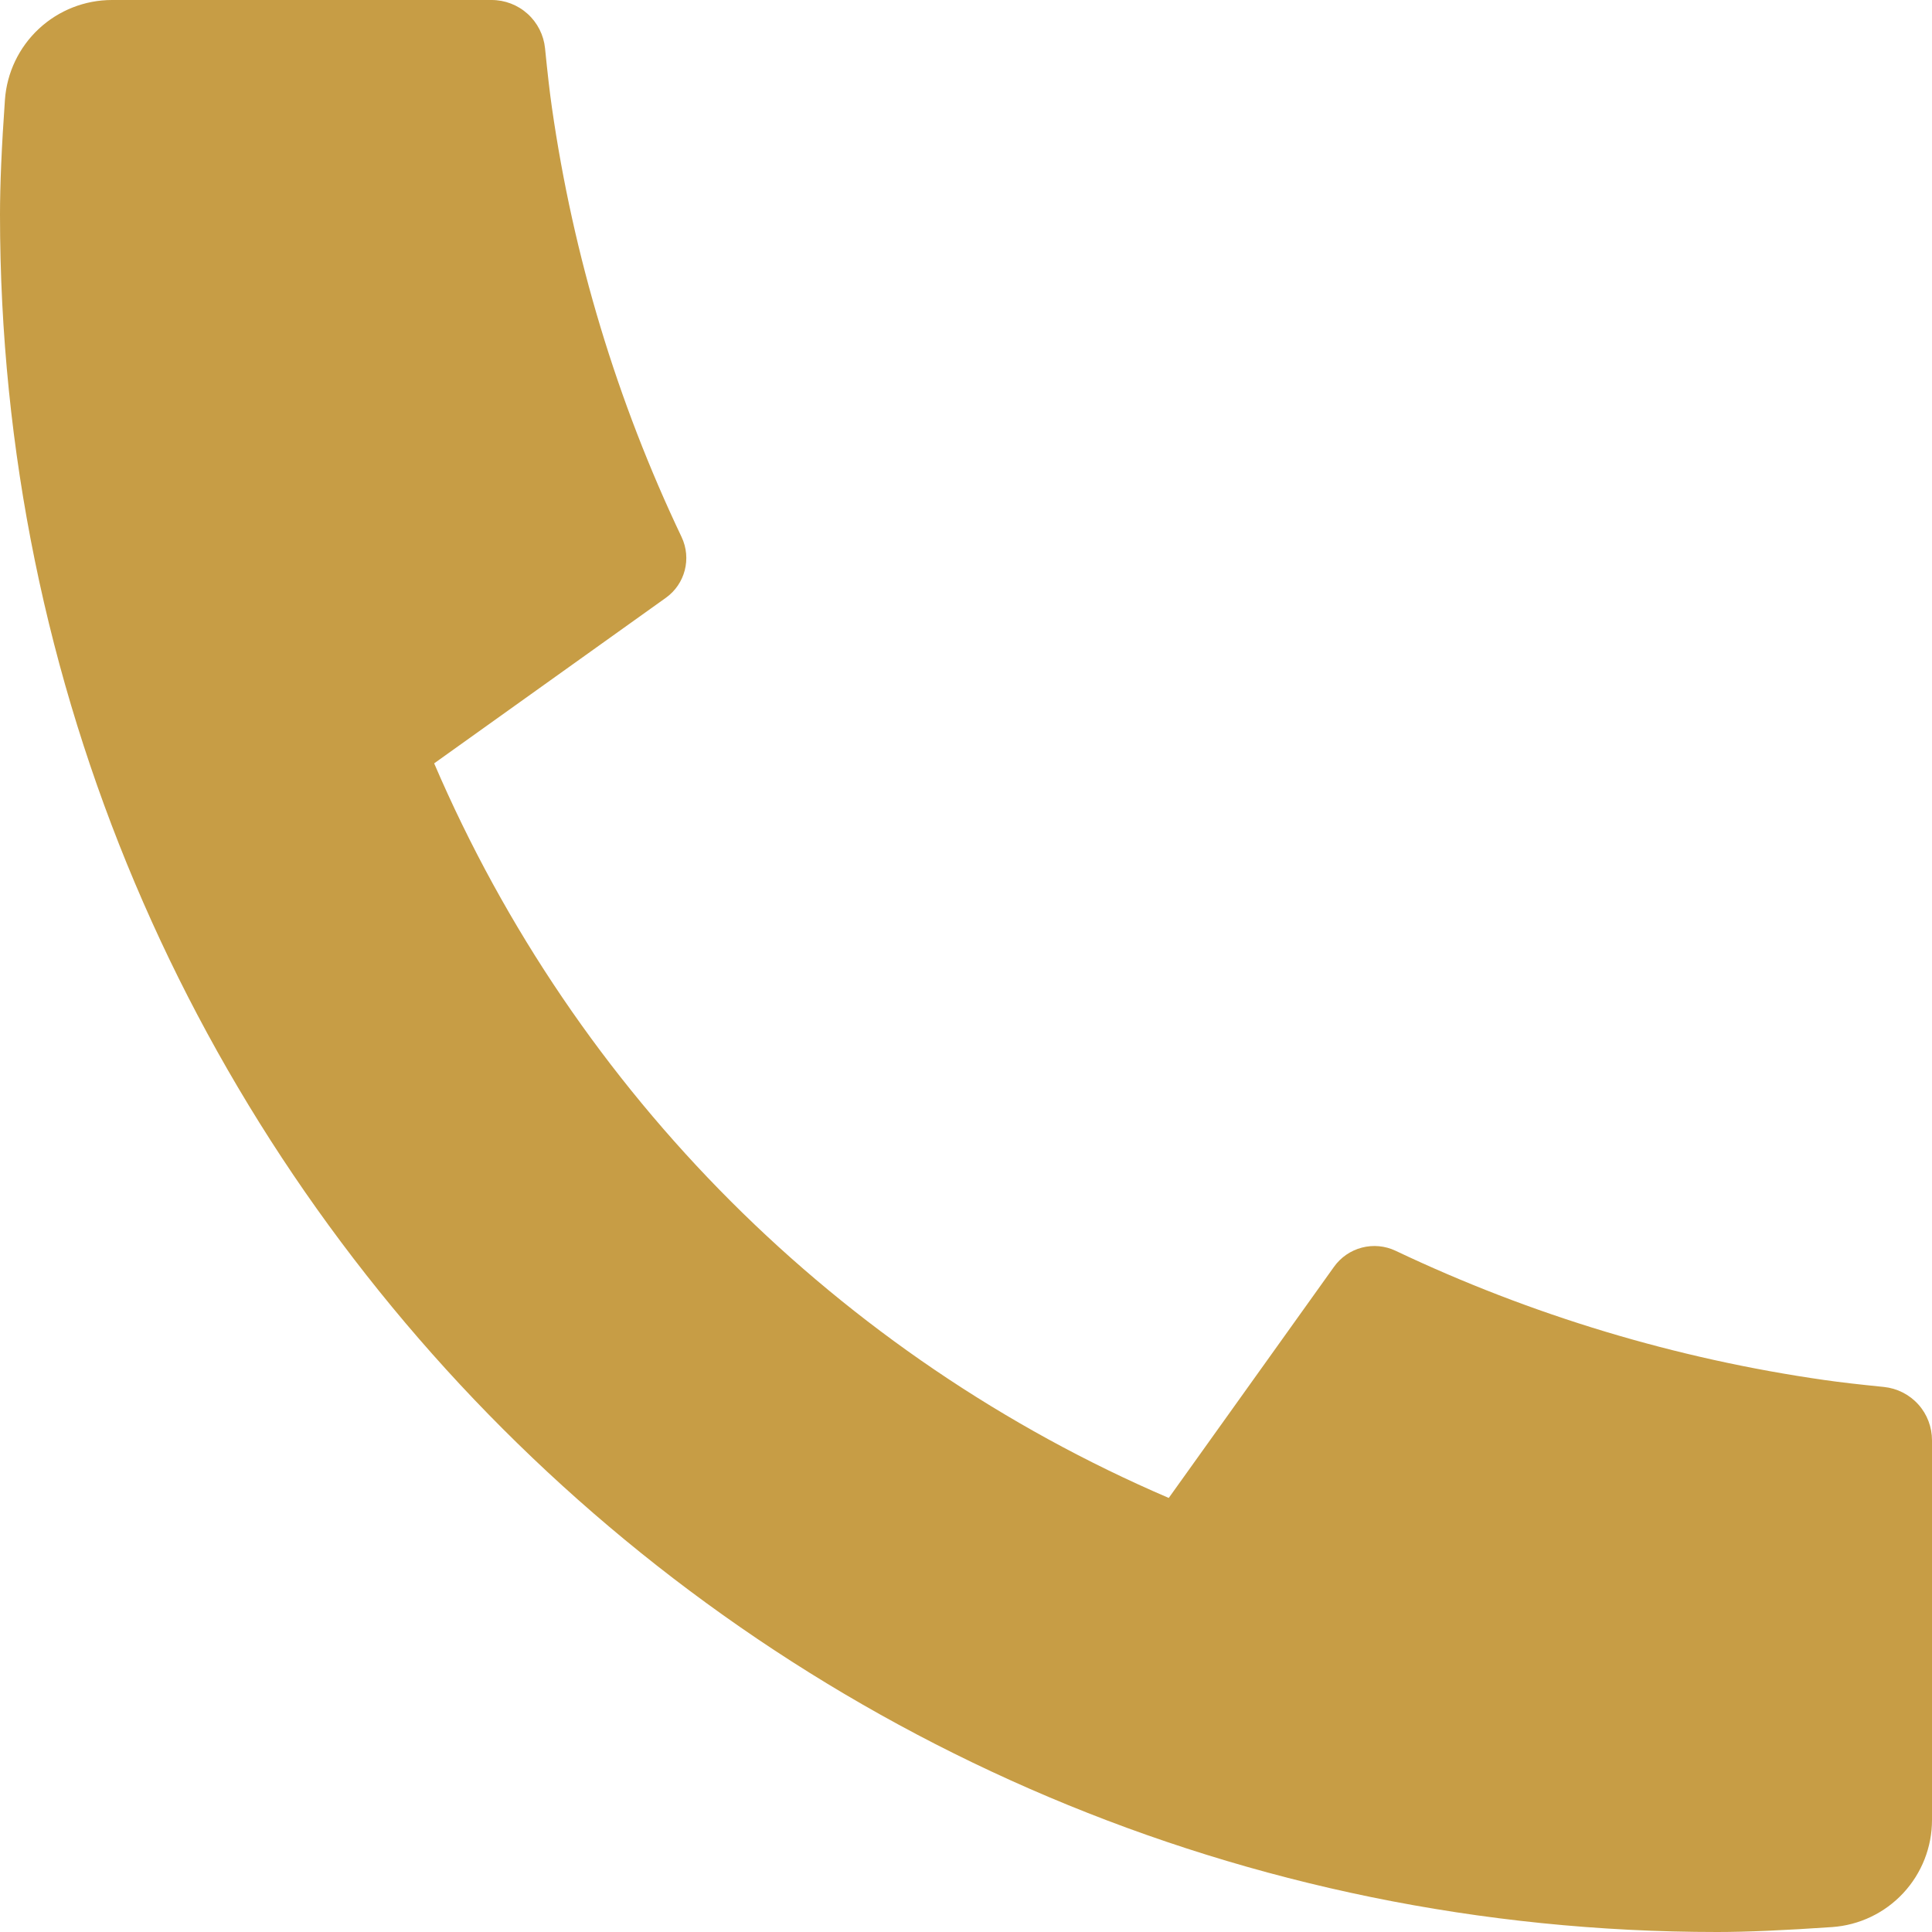
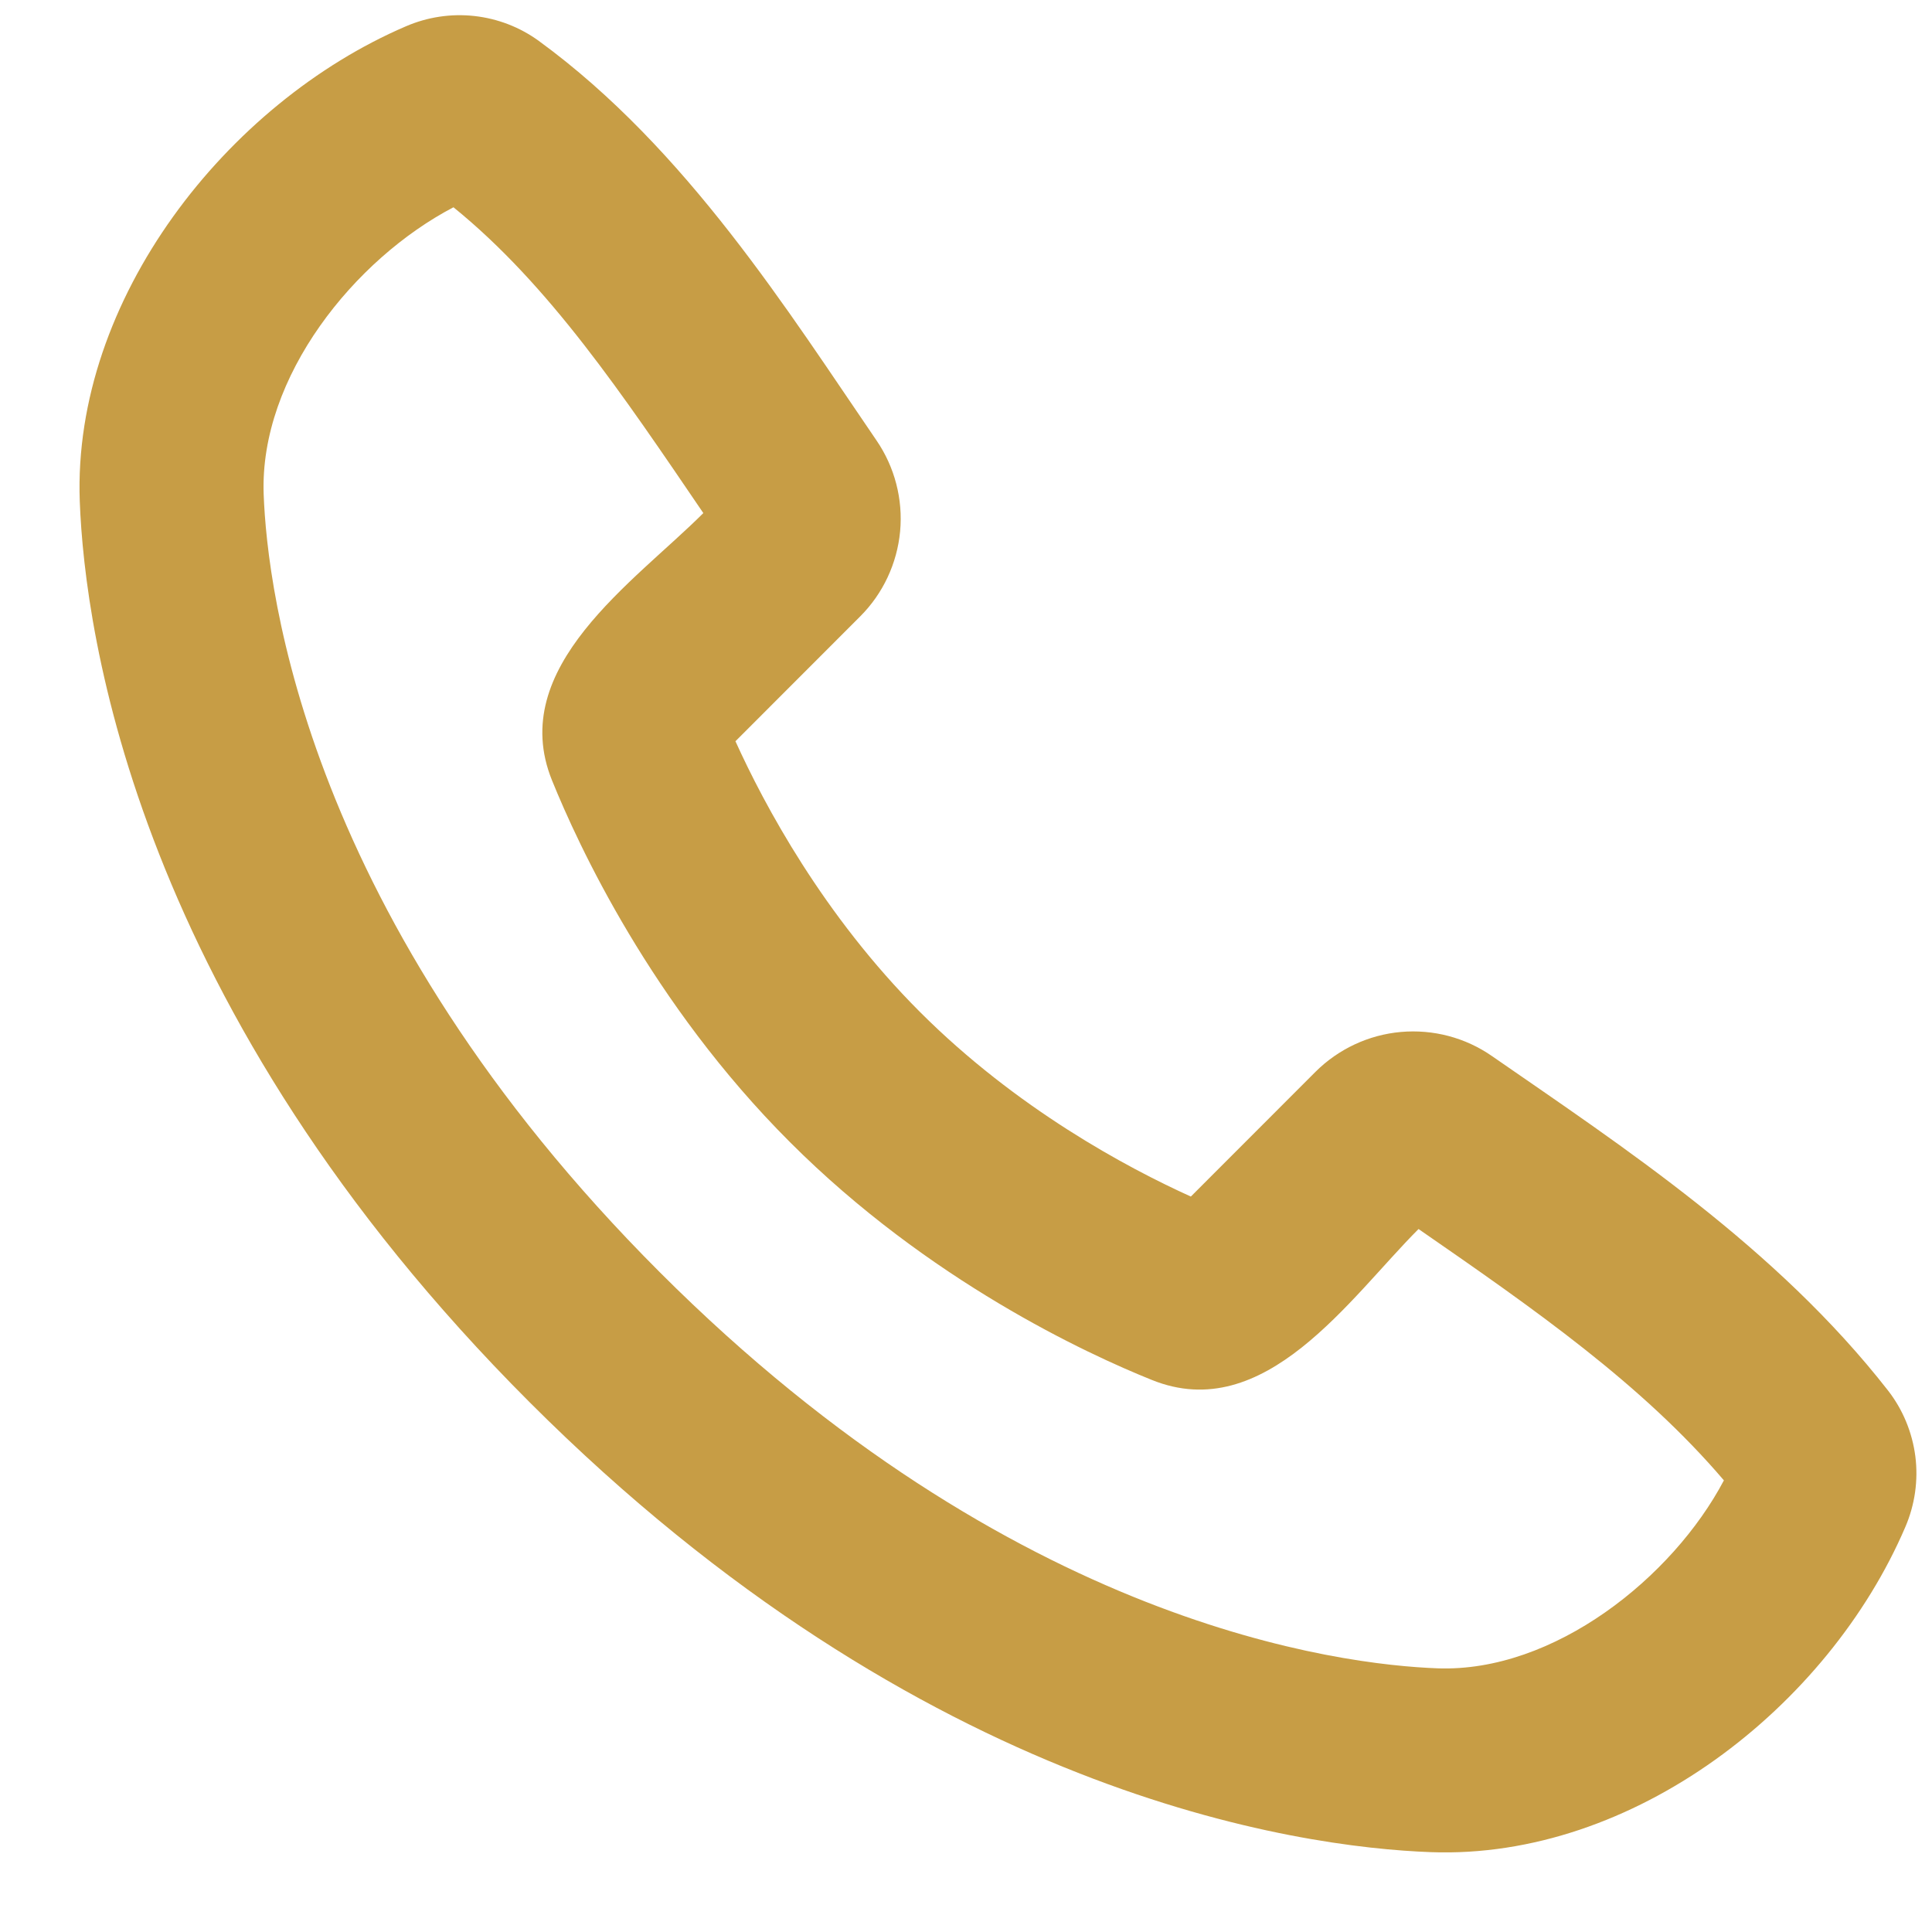
- <svg xmlns="http://www.w3.org/2000/svg" width="150" height="150" viewBox="0 0 150 150" fill="none">
-   <path d="M150 111.833V141.3C150.001 143.41 149.202 145.441 147.763 146.985C146.325 148.528 144.355 149.469 142.25 149.617C138.608 149.867 135.633 150 133.333 150C59.692 150 0 90.308 0 16.667C0 14.367 0.125 11.392 0.383 7.75C0.531 5.645 1.472 3.675 3.015 2.237C4.559 0.798 6.59 -0.001 8.7 2.13816e-06H38.167C39.2 -0.001 40.197 0.382 40.964 1.075C41.731 1.768 42.213 2.722 42.317 3.75C42.508 5.667 42.683 7.192 42.85 8.35C44.506 19.908 47.9 31.149 52.917 41.692C53.708 43.358 53.192 45.35 51.692 46.417L33.708 59.267C44.704 84.887 65.121 105.305 90.742 116.3L103.575 98.35C104.1 97.617 104.865 97.091 105.737 96.864C106.61 96.637 107.535 96.723 108.35 97.108C118.892 102.116 130.13 105.501 141.683 107.15C142.842 107.317 144.367 107.492 146.267 107.683C147.294 107.789 148.245 108.271 148.936 109.038C149.628 109.805 150.001 110.801 150 111.833Z" fill="#C79D45" />
+ <svg xmlns="http://www.w3.org/2000/svg" width="36" height="36" viewBox="0 0 21 21" fill="none">
+   <path fill-rule="evenodd" clip-rule="evenodd" d="M7.172 13.829C11.017 17.674 14.58 18.095 15.626 18.134C16.89 18.18 18.18 17.148 18.738 16.091C17.848 15.047 16.689 14.237 15.419 13.359C14.671 14.107 13.749 15.497 12.519 14.999C11.82 14.718 10.094 13.923 8.586 12.414C7.077 10.906 6.283 9.18 6 8.482C5.502 7.251 6.896 6.326 7.645 5.577C6.767 4.287 5.971 3.098 4.929 2.253C3.857 2.813 2.819 4.093 2.866 5.374C2.905 6.42 3.326 9.983 7.172 13.829ZM15.552 20.132C14.112 20.079 10.031 19.516 5.757 15.242C1.484 10.969 0.921 6.889 0.867 5.448C0.787 3.252 2.469 1.119 4.412 0.286C4.646 0.185 4.902 0.146 5.156 0.174C5.409 0.202 5.651 0.295 5.857 0.445C7.465 1.618 8.574 3.395 9.527 4.787C9.725 5.076 9.816 5.426 9.784 5.775C9.751 6.125 9.598 6.452 9.35 6.7L7.994 8.057C8.309 8.752 8.95 9.95 10 11C11.05 12.05 12.248 12.691 12.944 13.006L14.299 11.65C14.548 11.402 14.877 11.248 15.227 11.217C15.578 11.186 15.928 11.278 16.217 11.479C17.637 12.463 19.305 13.556 20.521 15.113C20.683 15.321 20.785 15.568 20.819 15.83C20.852 16.091 20.814 16.356 20.71 16.598C19.873 18.551 17.755 20.213 15.552 20.132Z" fill="#C79D45" />
</svg>
